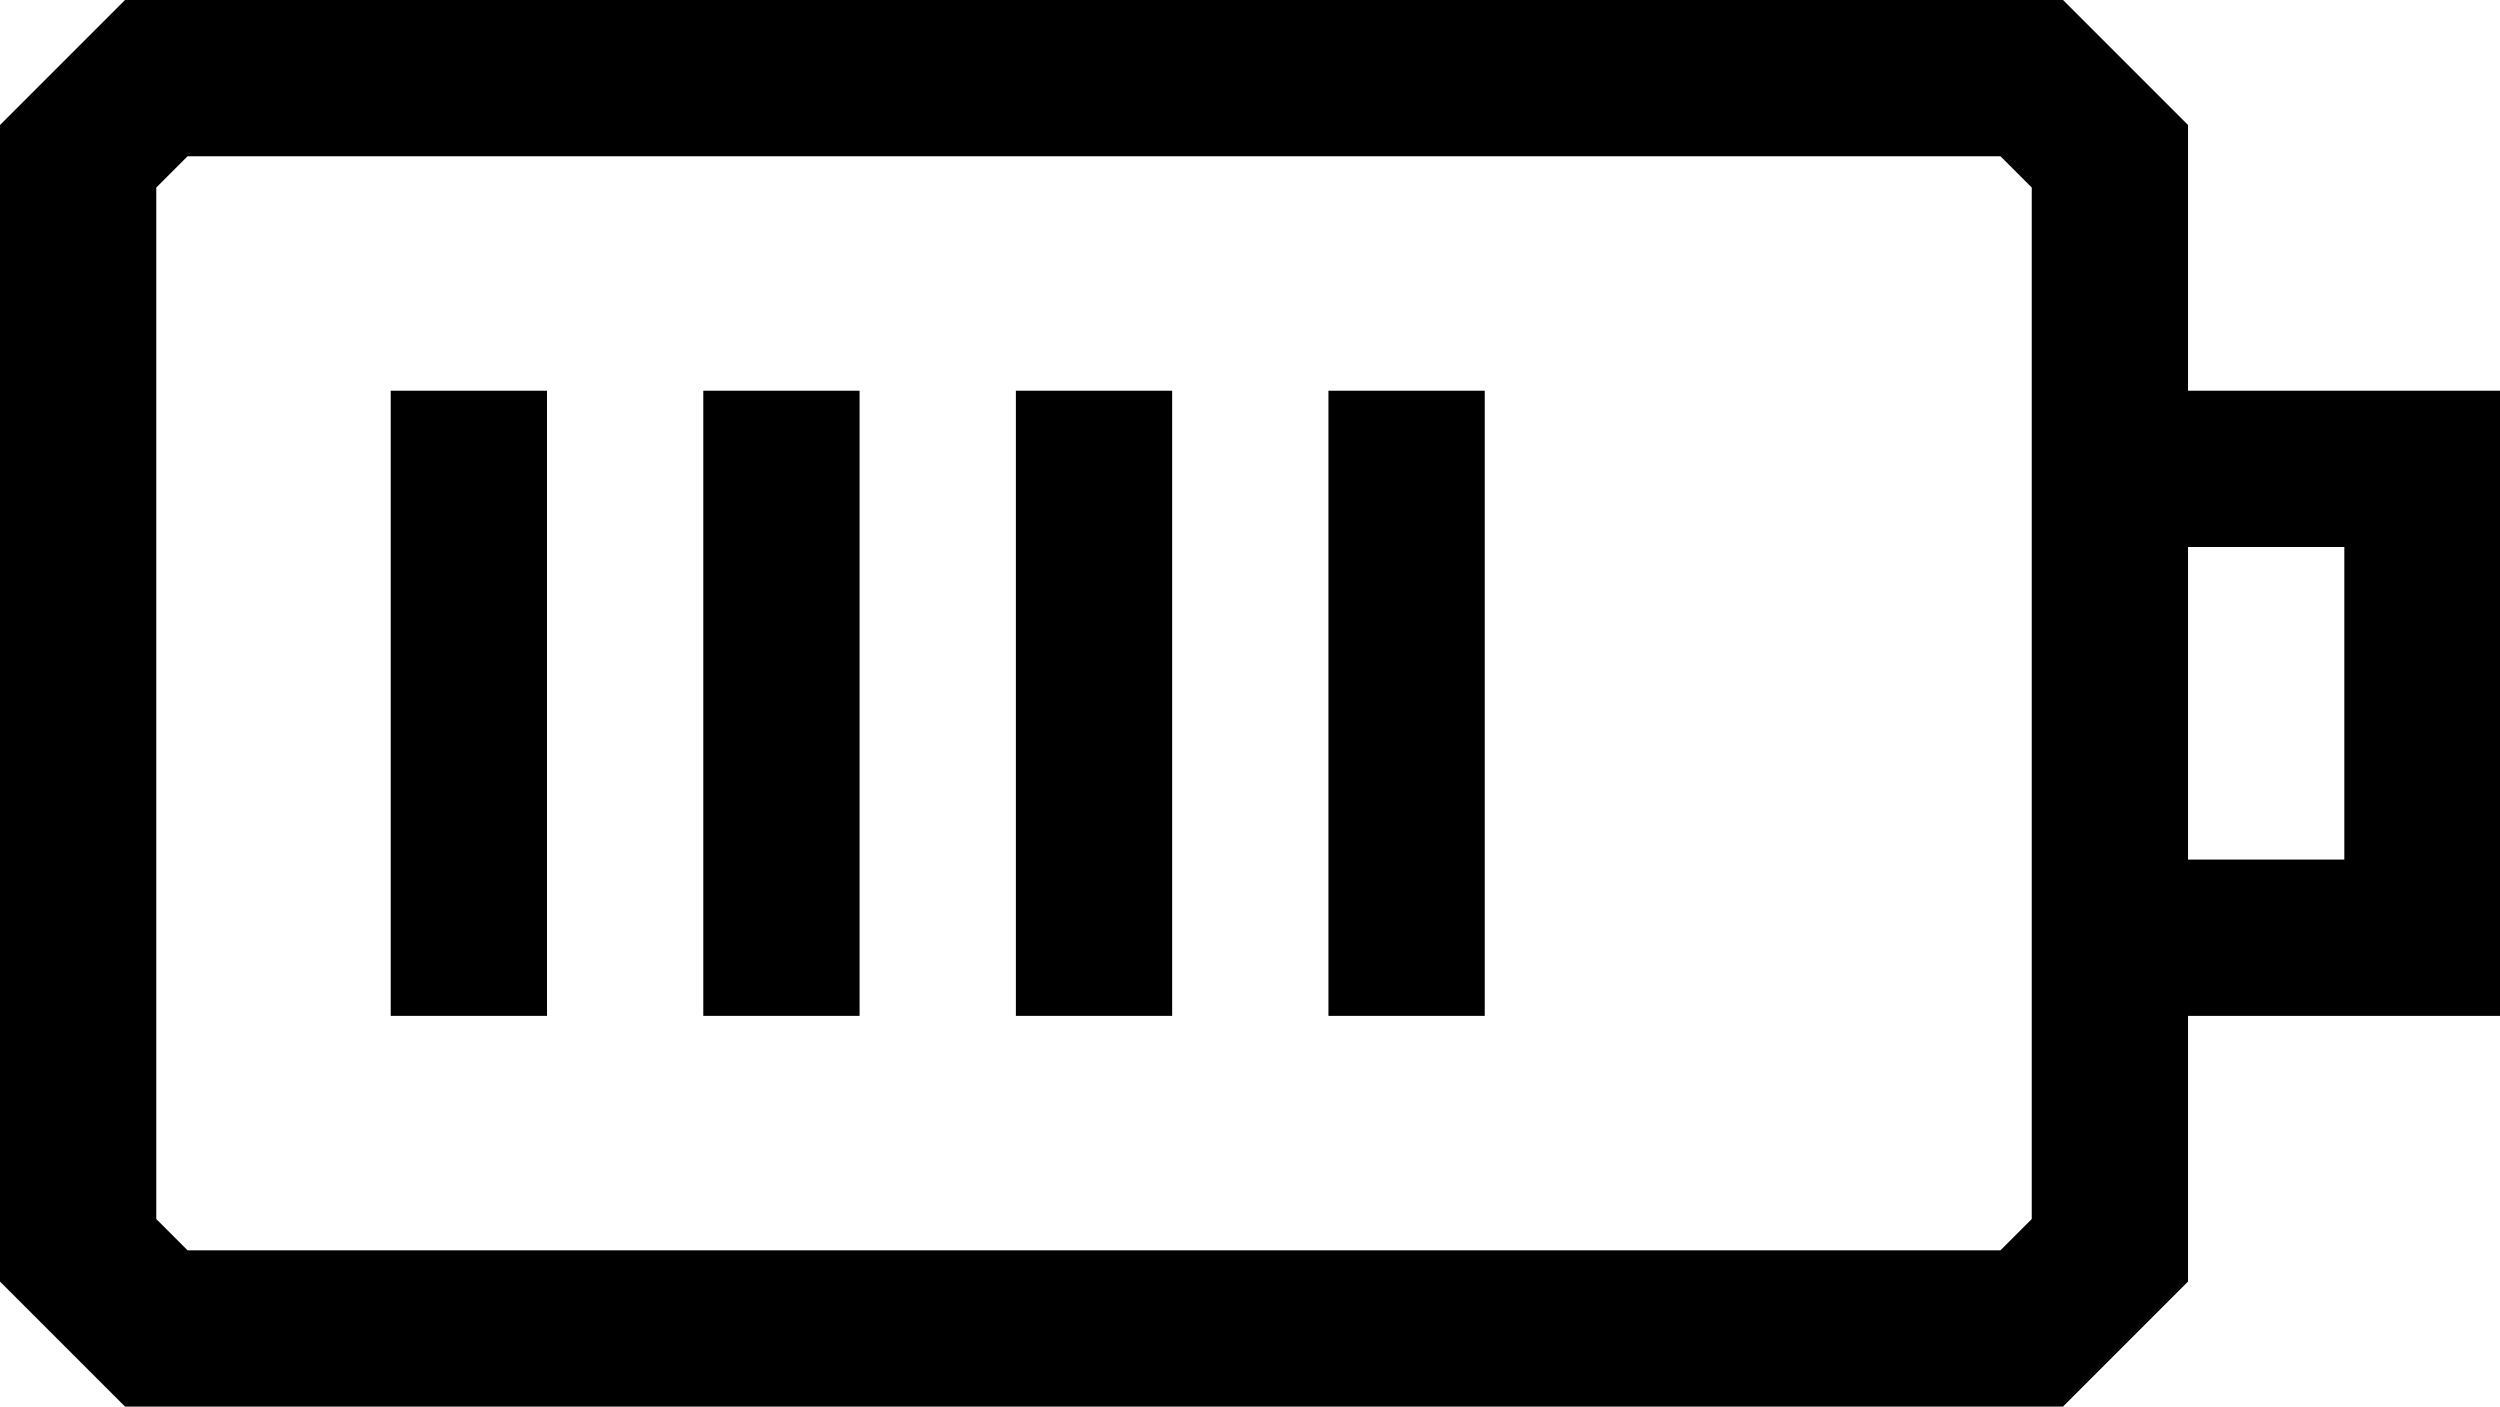
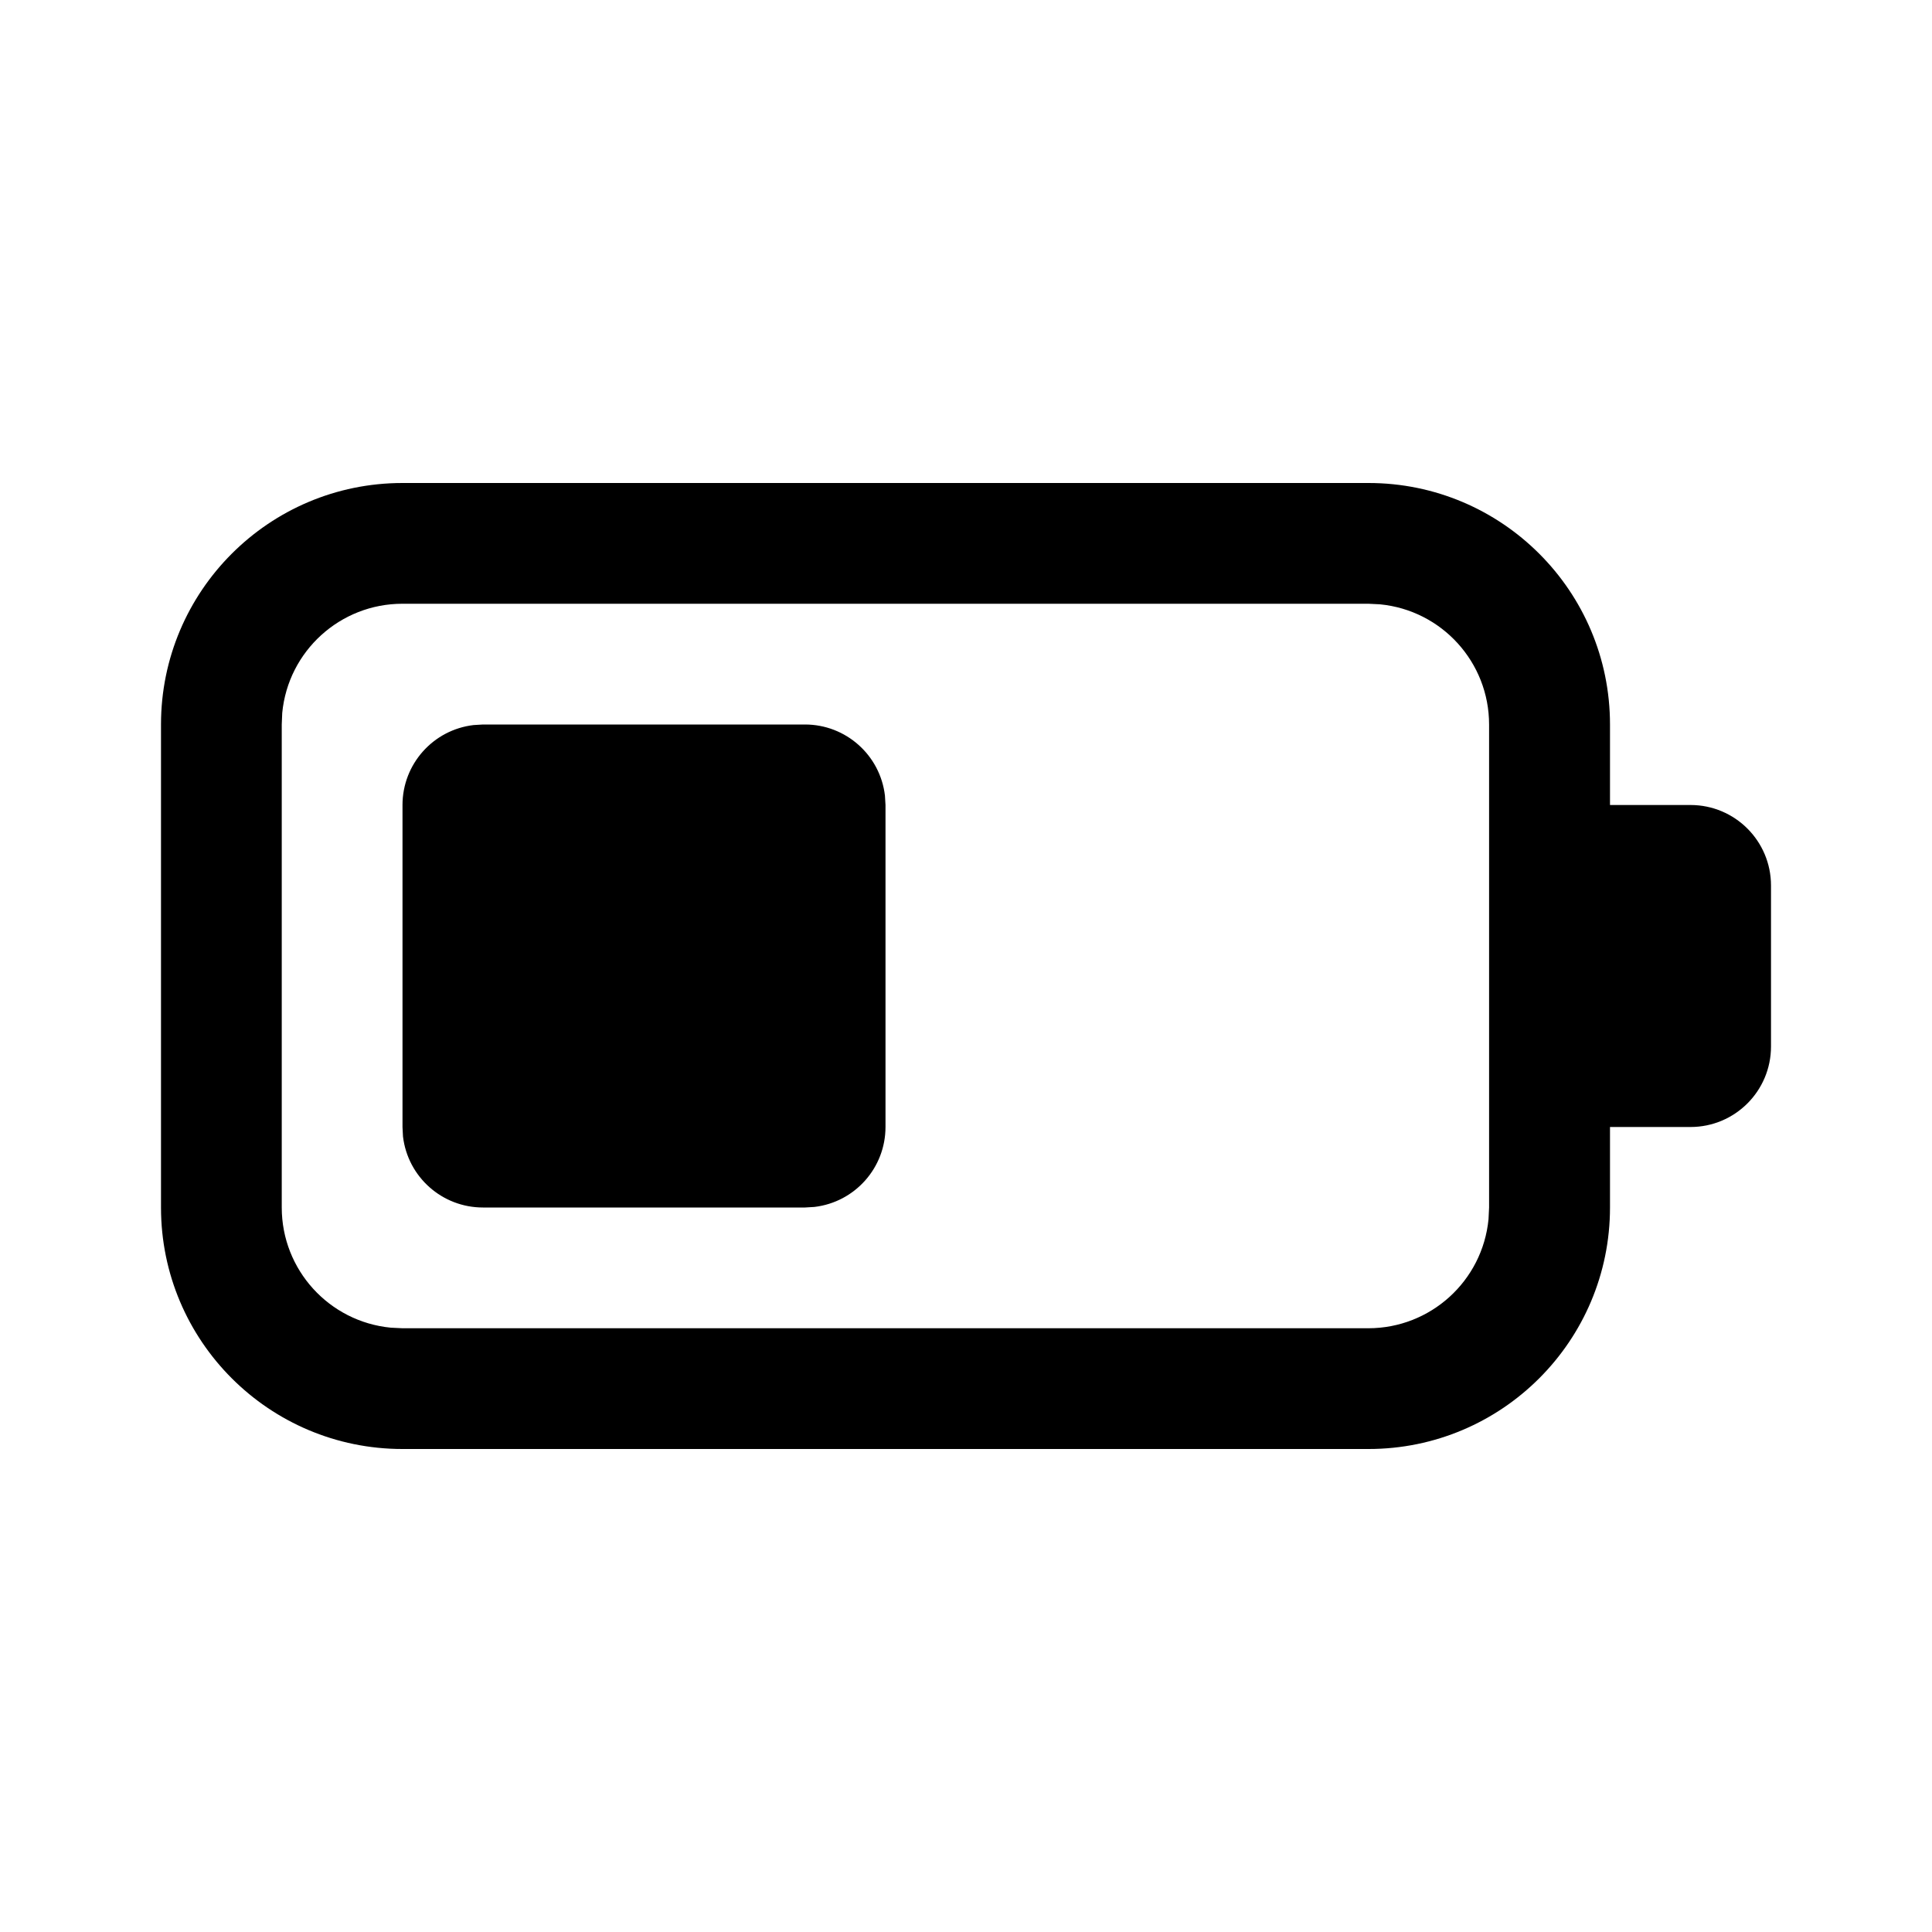
- <svg xmlns="http://www.w3.org/2000/svg" t="1600429854413" class="icon" viewBox="0 0 1820 1024" version="1.1" p-id="6029" width="56.875" height="32">
+ <svg xmlns="http://www.w3.org/2000/svg" t="1601461138293" class="icon" viewBox="0 0 1024 1024" version="1.1" p-id="16359" width="32" height="32">
  <defs>
    <style type="text/css" />
  </defs>
-   <path d="M1501.867 1024H91.022L0 932.978V91.022L91.022 0h1410.844L1592.889 91.022v841.956L1501.867 1024z m-1365.333-113.778h1319.822l22.756-22.756V136.533l-22.756-22.756H136.533l-22.756 22.756v750.933l22.756 22.756z" fill="" p-id="6030" />
-   <path d="M1820.444 739.556h-284.444v-113.778h170.667V398.222h-170.667V284.444h284.444zM284.444 284.444h113.778v455.111H284.444zM512 284.444h113.778v455.111H512zM739.556 284.444h113.778v455.111h-113.778zM967.111 284.444h113.778v455.111h-113.778z" fill="" p-id="6031" />
+   <path d="M725.333 256a128 128 0 0 1 128 128v42.667h42.667a42.667 42.667 0 0 1 42.667 42.667v85.333a42.667 42.667 0 0 1-42.667 42.667h-42.667v42.667a128 128 0 0 1-128 128H213.333a128 128 0 0 1-128-128V384a128 128 0 0 1 128-128h512z m-0.085 64H213.333a64 64 0 0 0-63.744 57.856L149.333 384v256a64 64 0 0 0 57.813 63.701L213.333 704h511.915a64 64 0 0 0 63.701-57.813l0.299-6.187V384a64 64 0 0 0-57.856-63.701l-6.144-0.299zM256 384h170.667a42.667 42.667 0 0 1 42.368 37.675L469.333 426.667v170.667a42.667 42.667 0 0 1-37.675 42.368L426.667 640H256a42.667 42.667 0 0 1-42.411-37.675L213.333 597.333v-170.667a42.667 42.667 0 0 1 37.675-42.368L256 384h170.667-170.667z" p-id="16360" />
</svg>
